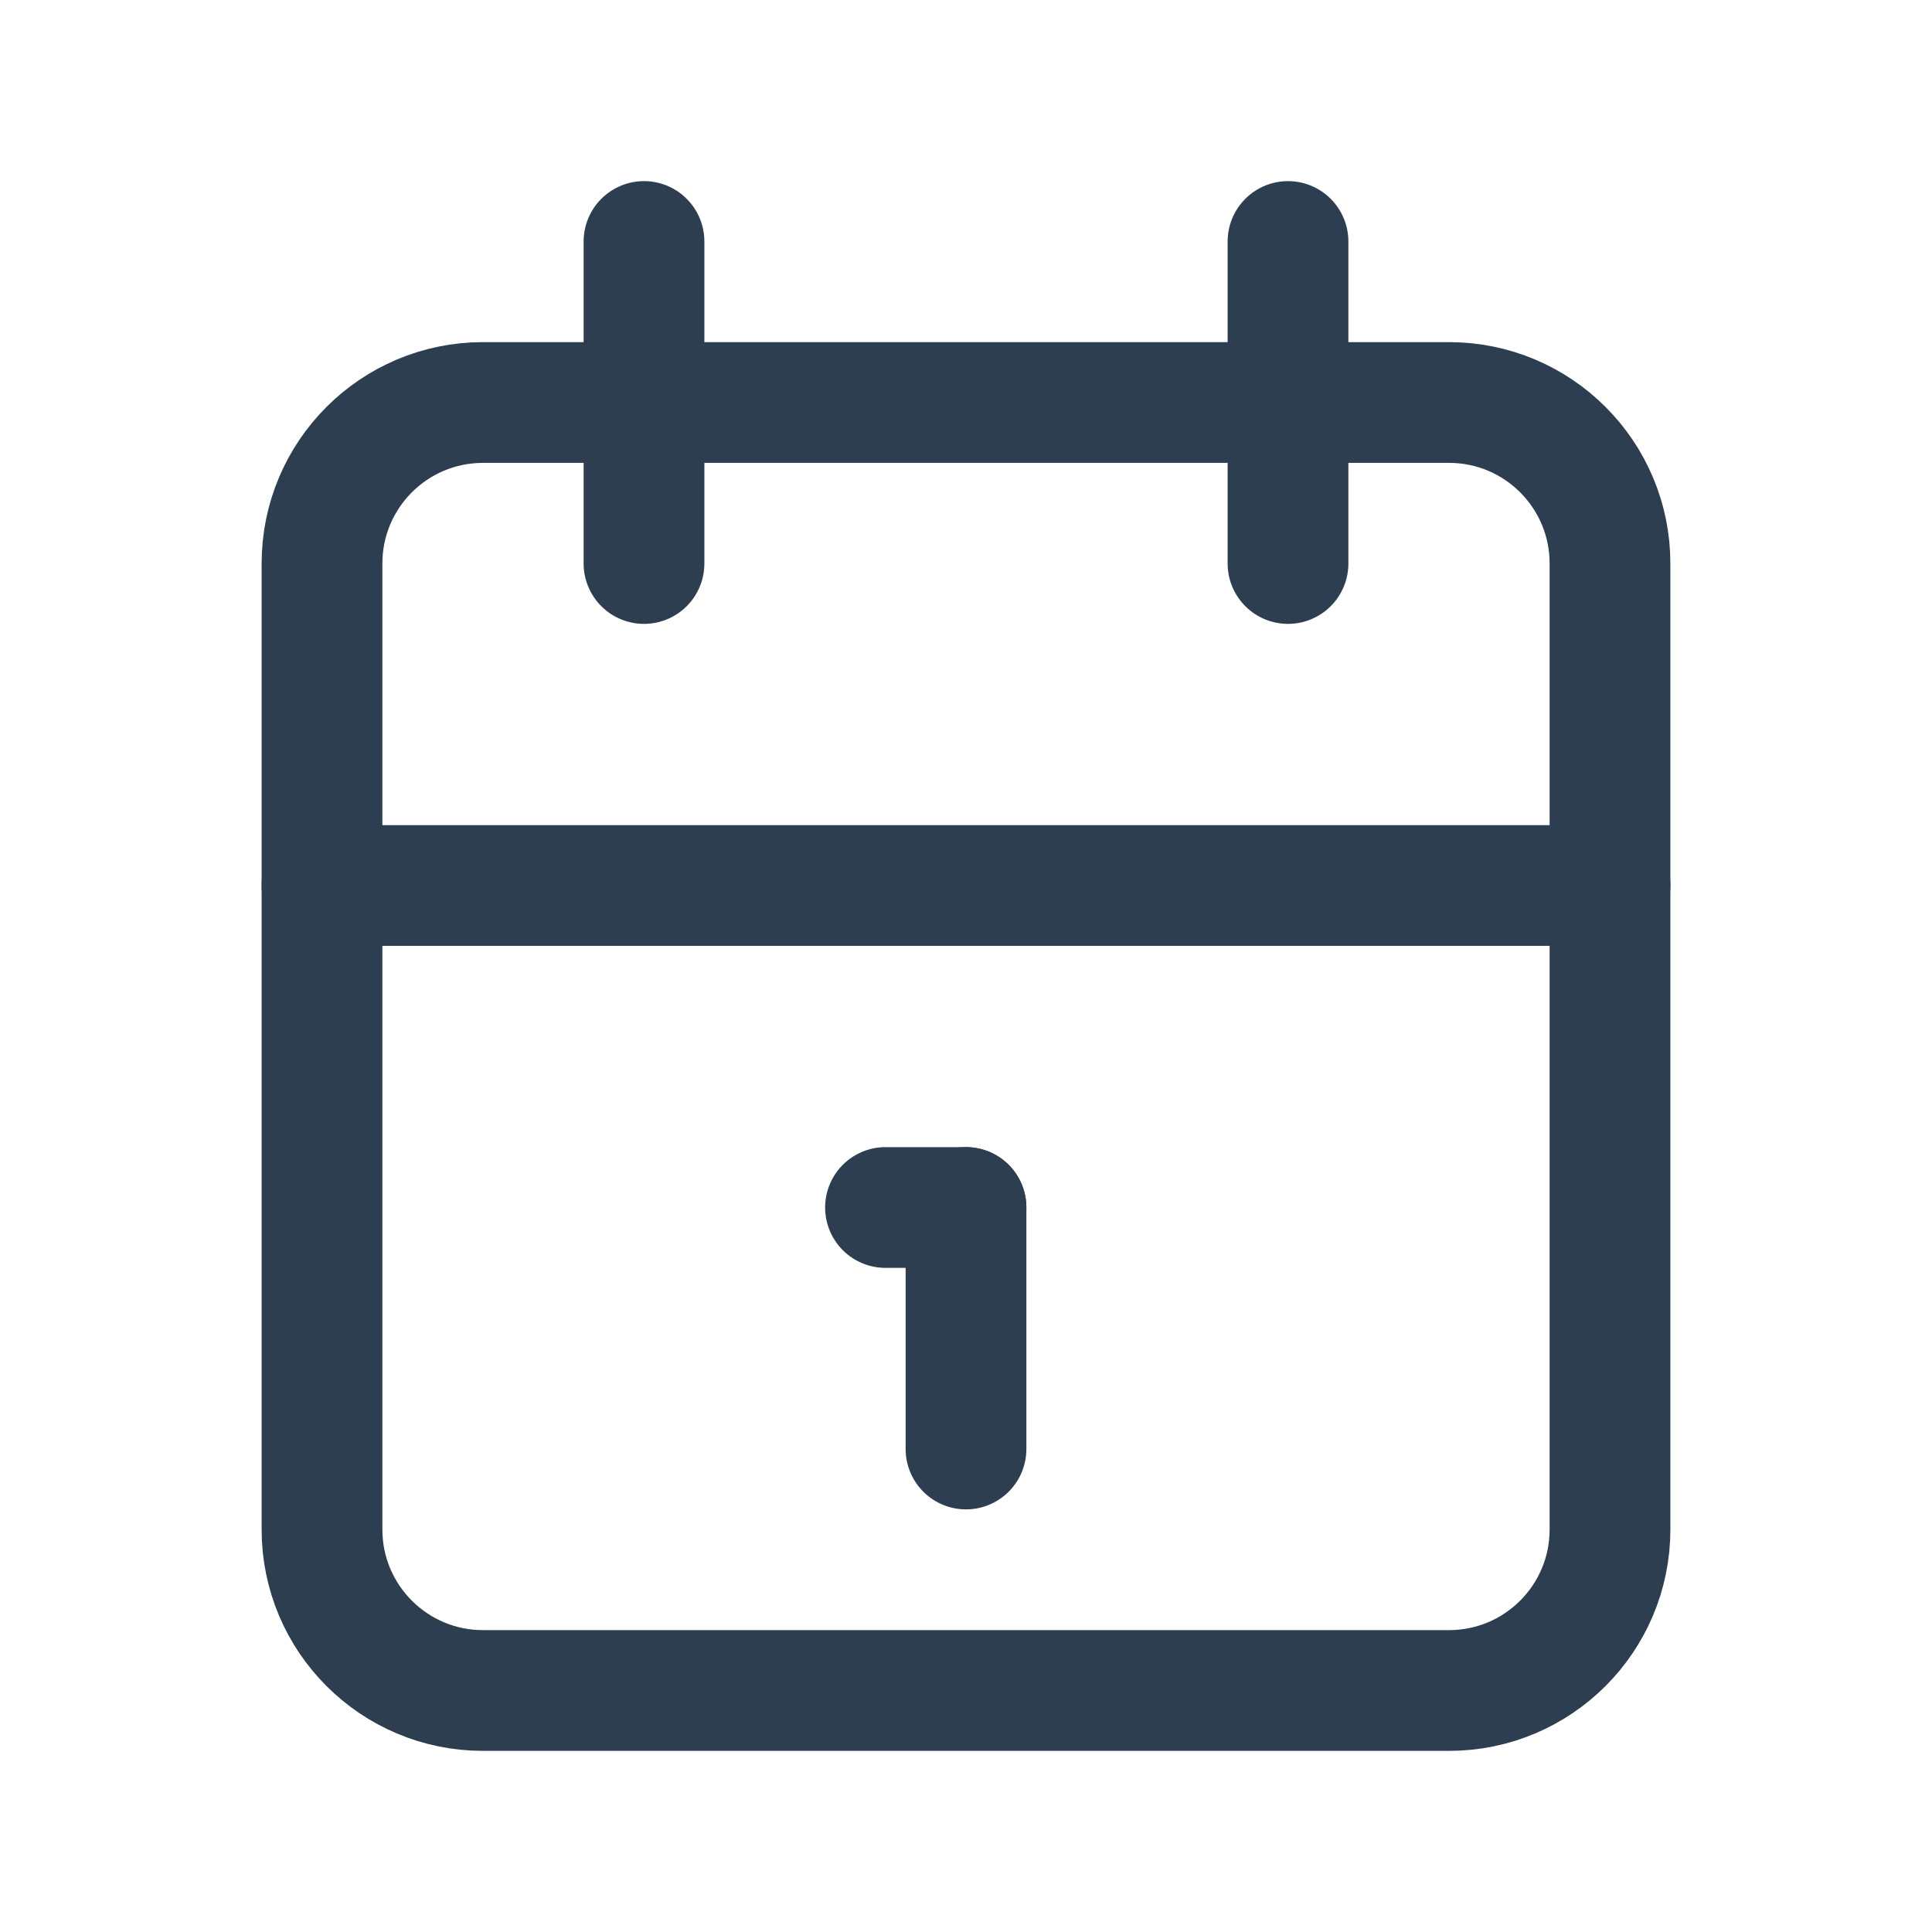
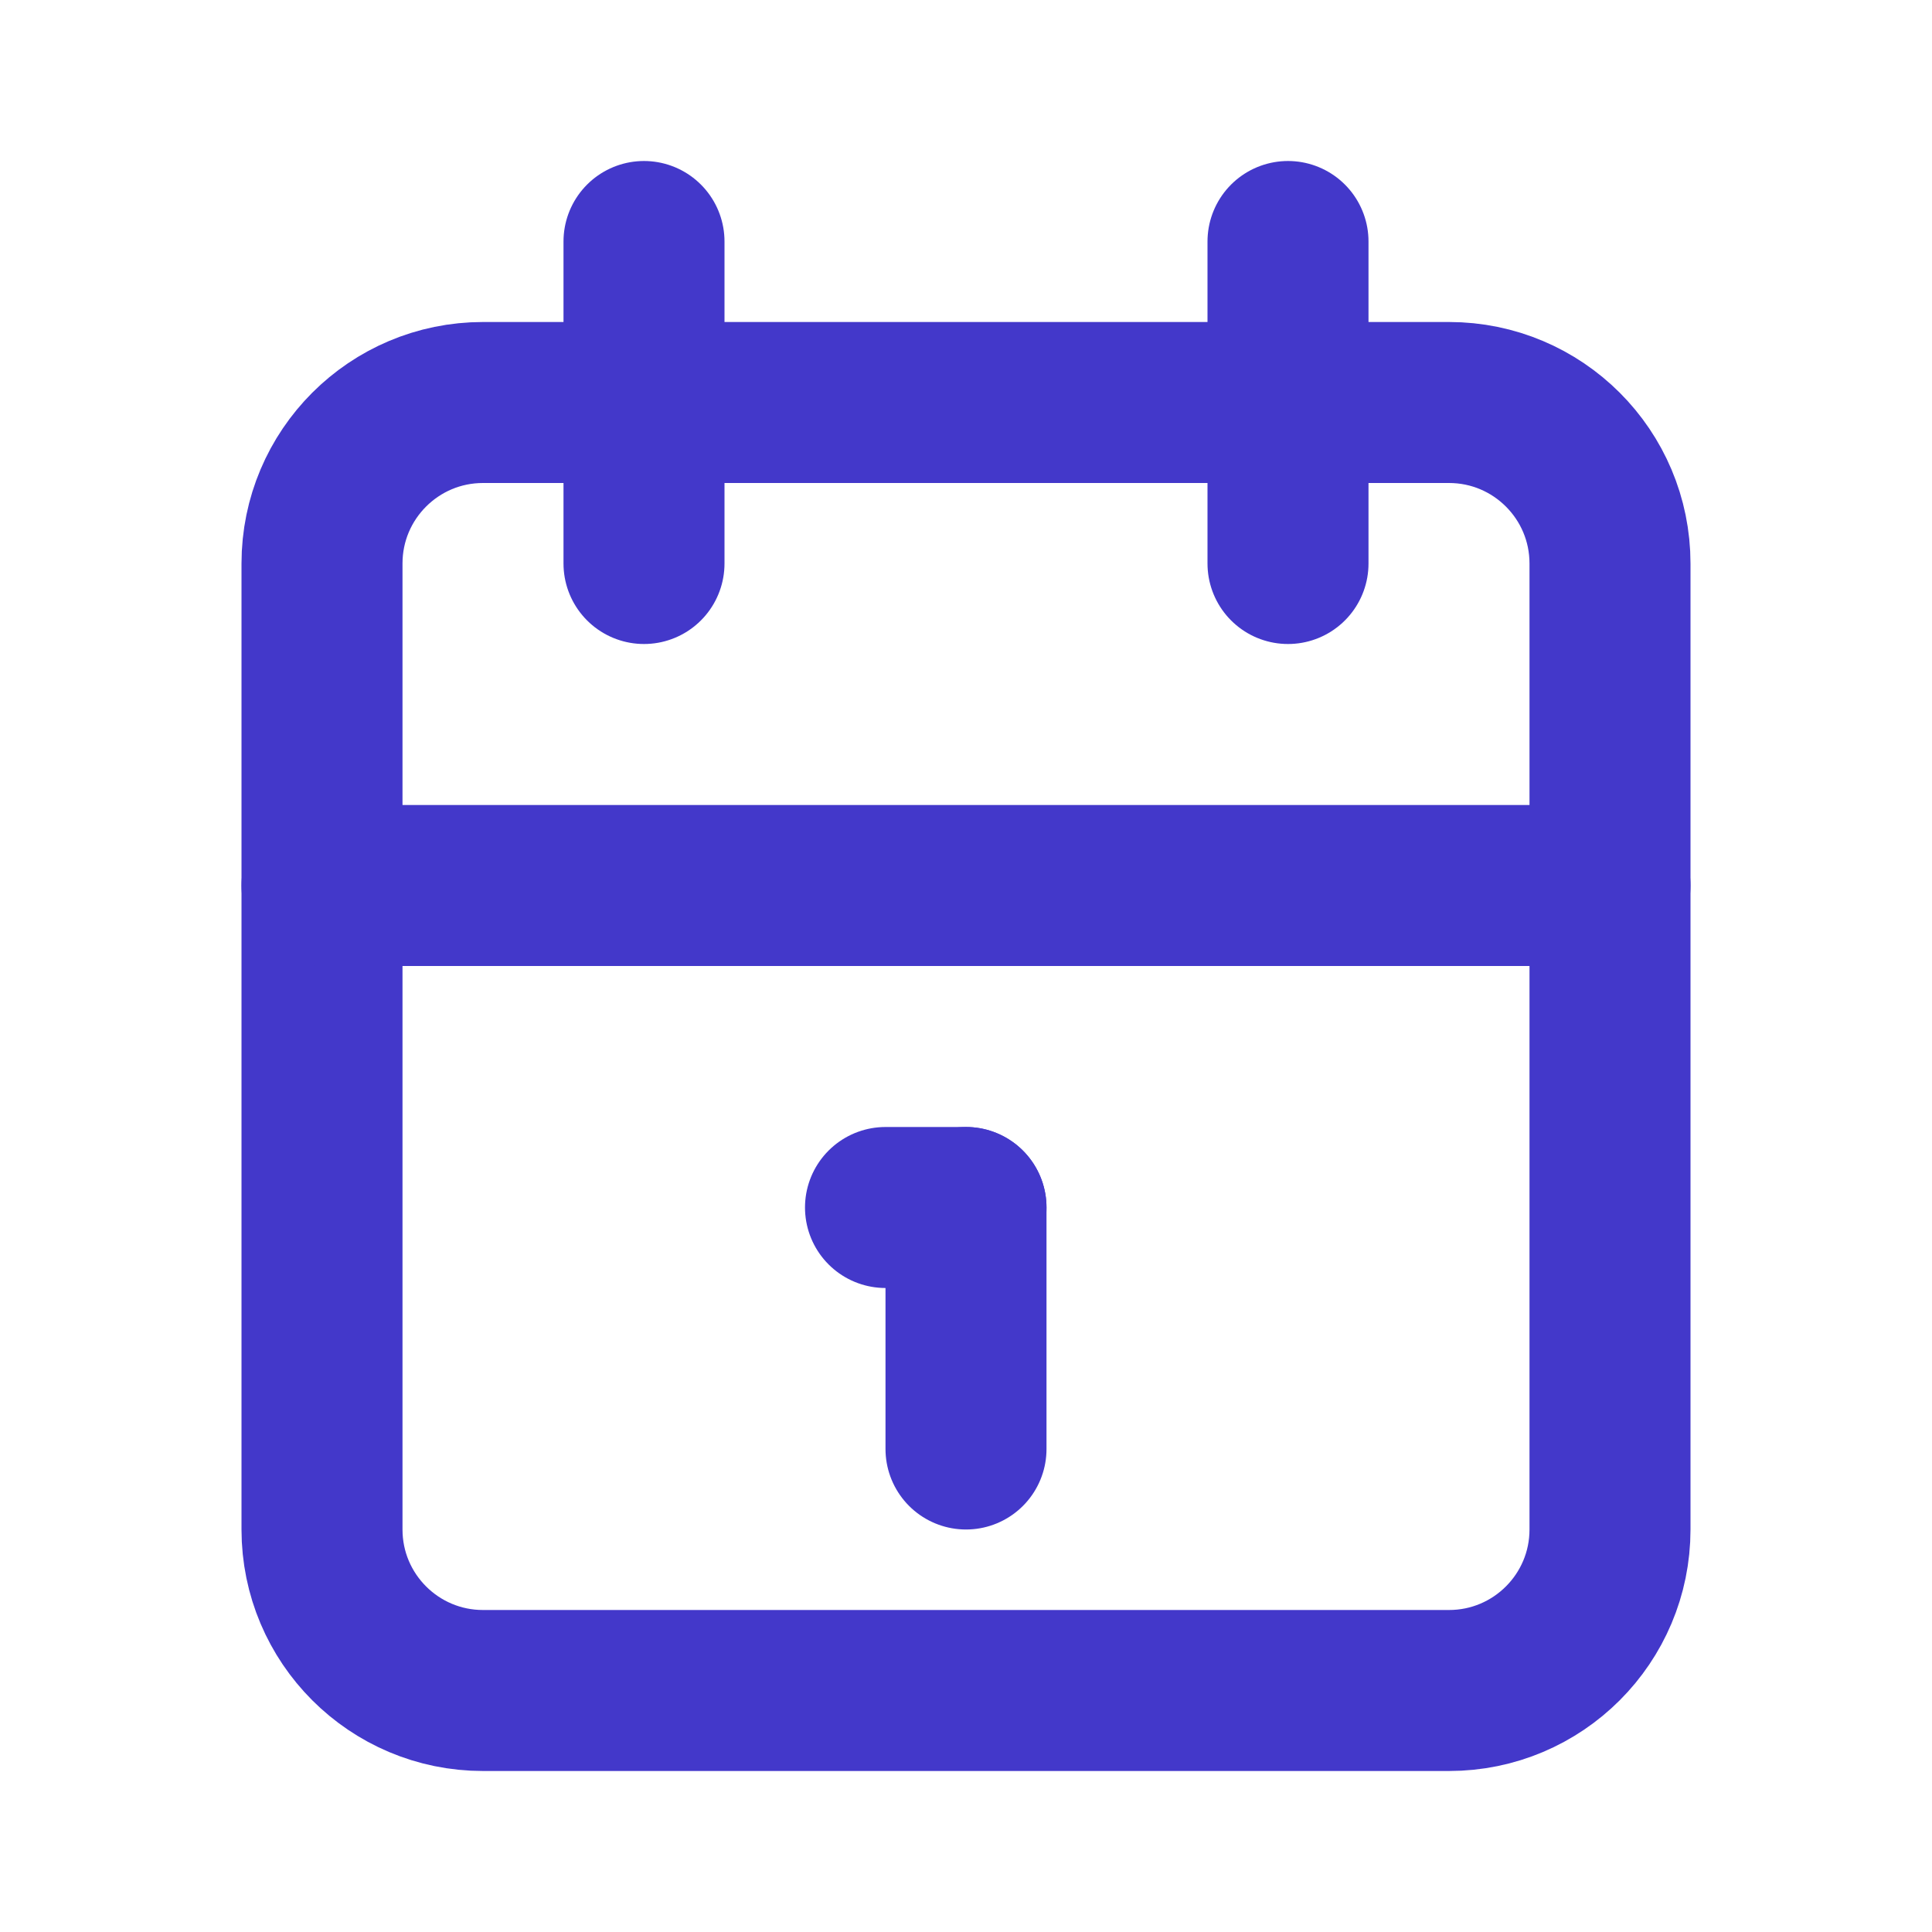
- <svg xmlns="http://www.w3.org/2000/svg" class="icon icon-tabler icon-tabler-calendar" width="44" height="44" viewBox="0 0 24 24" stroke-width="1.5" stroke="#2c3e50" fill="none" stroke-linecap="round" stroke-linejoin="round">
+ <svg xmlns="http://www.w3.org/2000/svg" class="icon icon-tabler icon-tabler-calendar" width="44" height="44" viewBox="0 0 24 24" stroke-width="2" stroke="#4338ca" fill="none" stroke-linecap="round" stroke-linejoin="round">
  <path stroke="none" d="M0 0h24v24H0z" fill="none" />
  <rect x="4" y="5" width="16" height="16" rx="2" />
  <line x1="16" y1="3" x2="16" y2="7" />
  <line x1="8" y1="3" x2="8" y2="7" />
  <line x1="4" y1="11" x2="20" y2="11" />
  <line x1="11" y1="15" x2="12" y2="15" />
  <line x1="12" y1="15" x2="12" y2="18" />
</svg>
